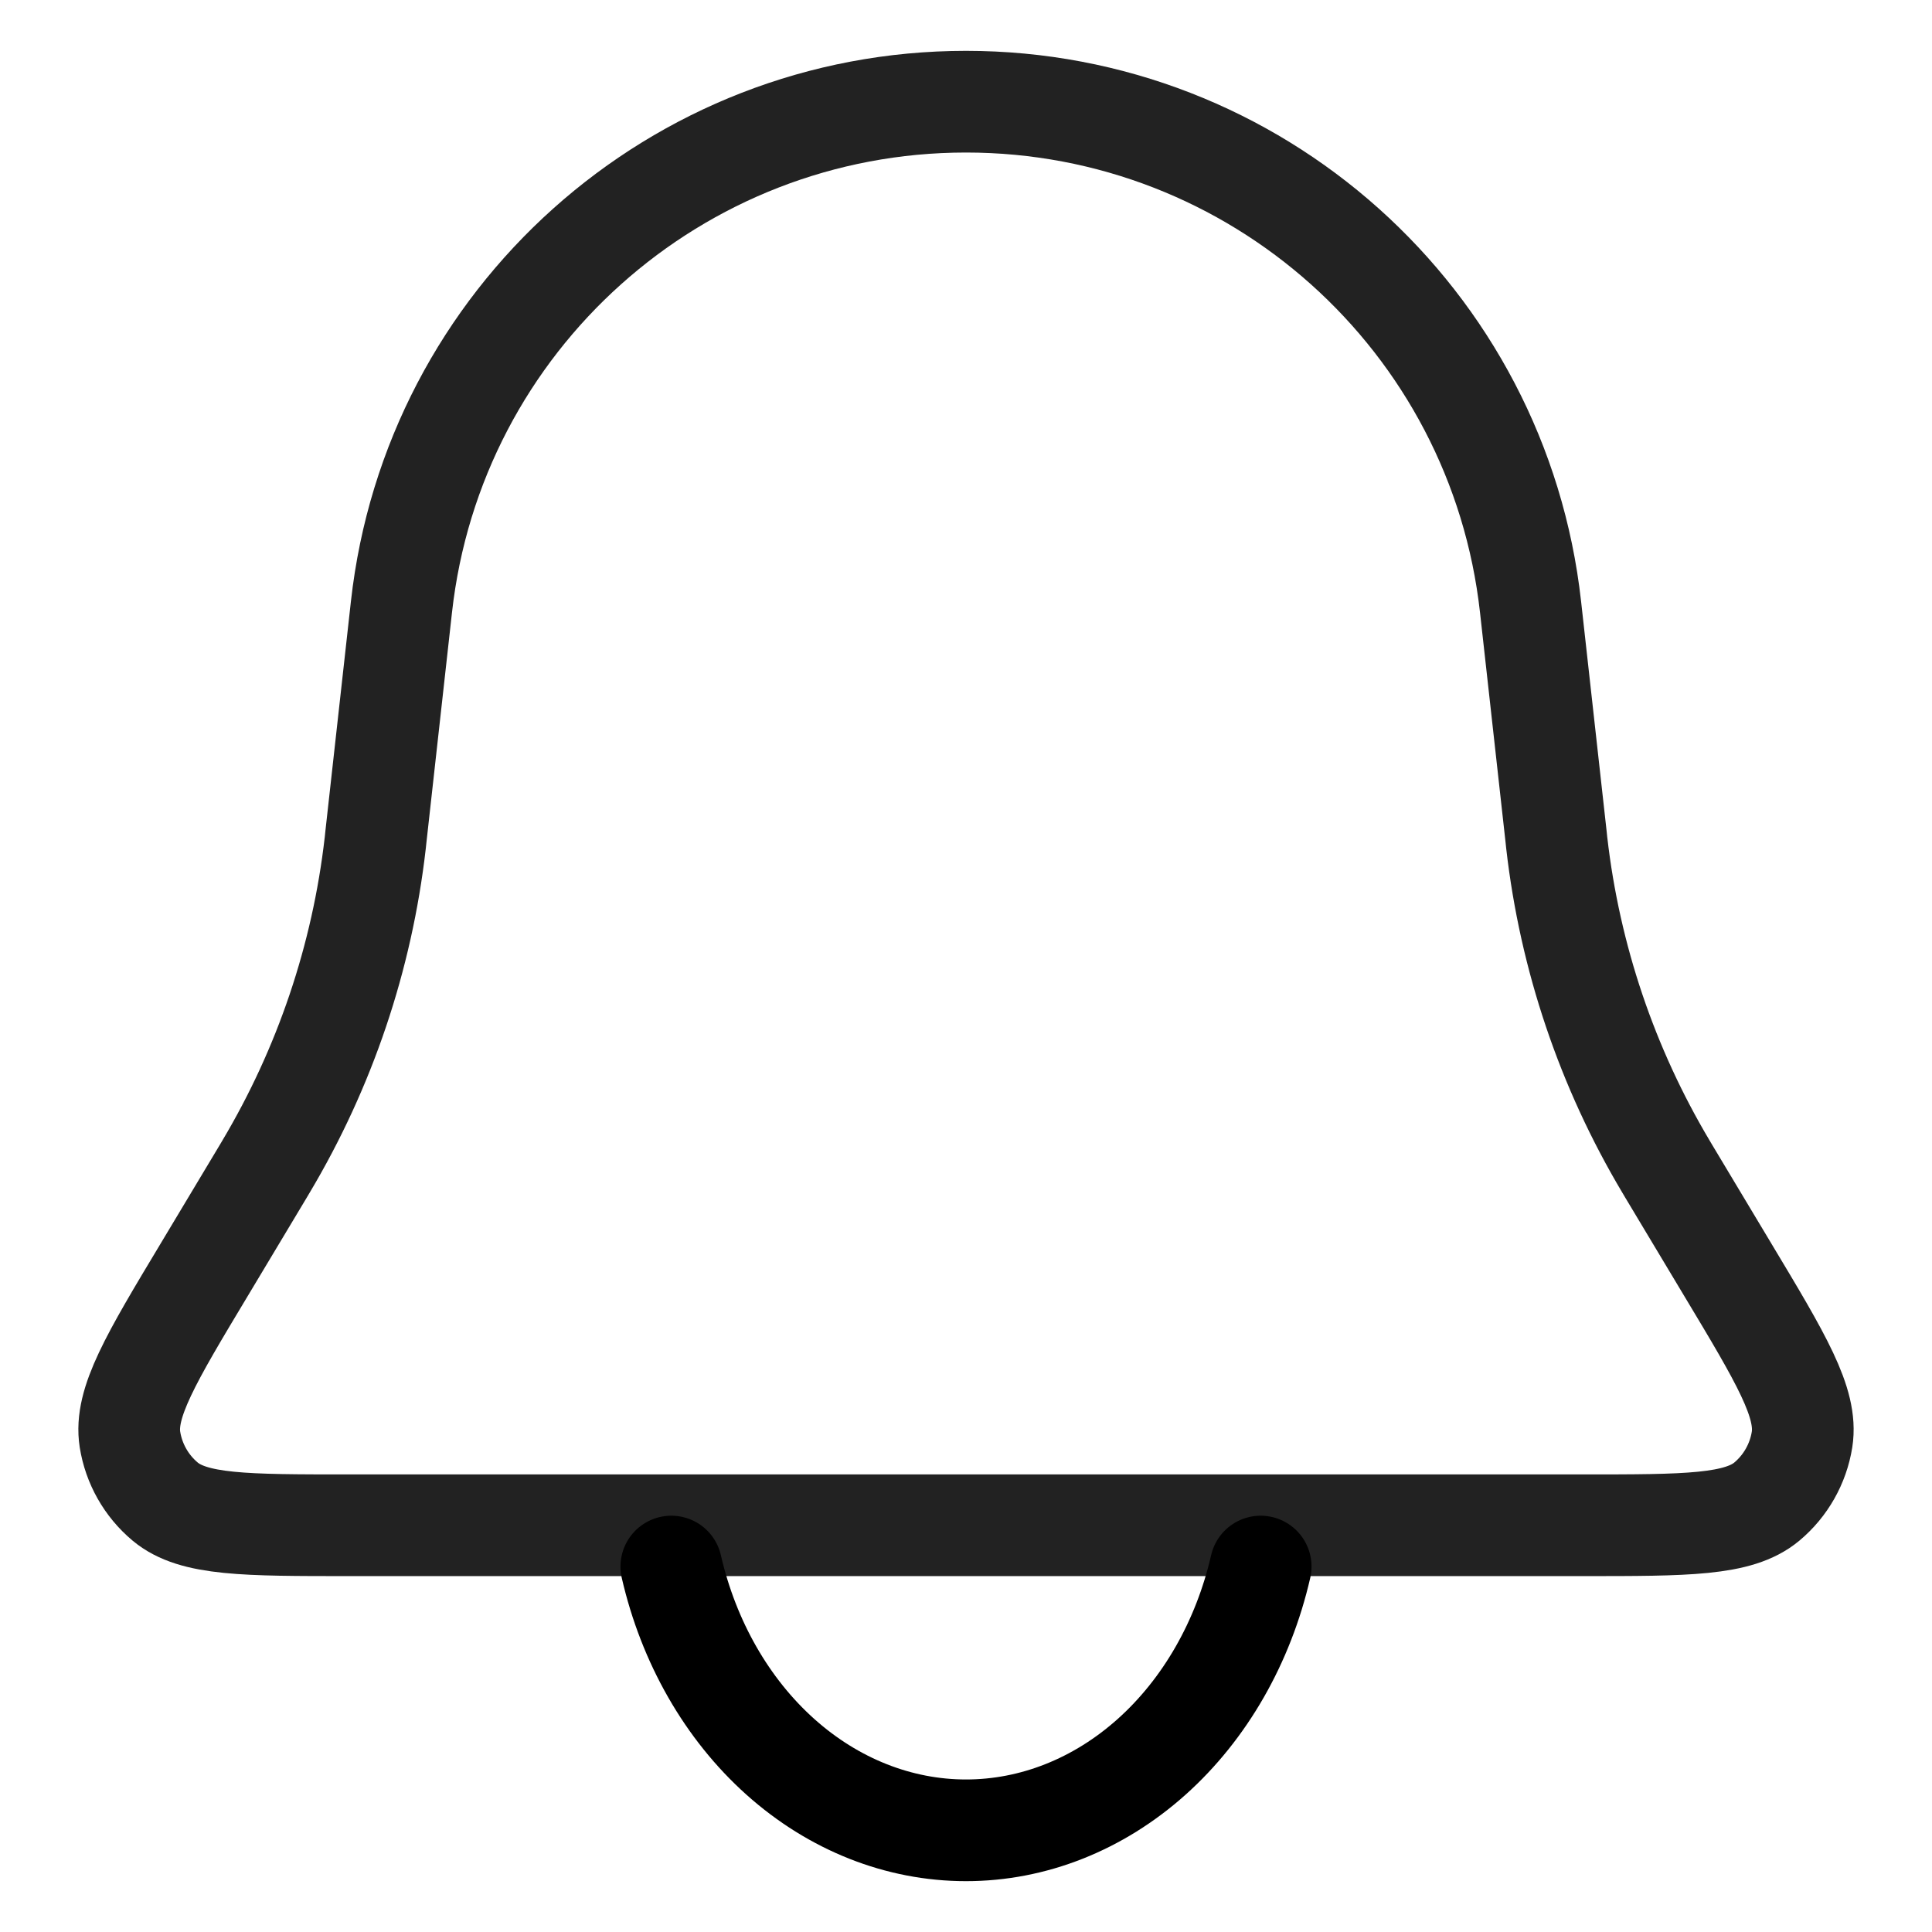
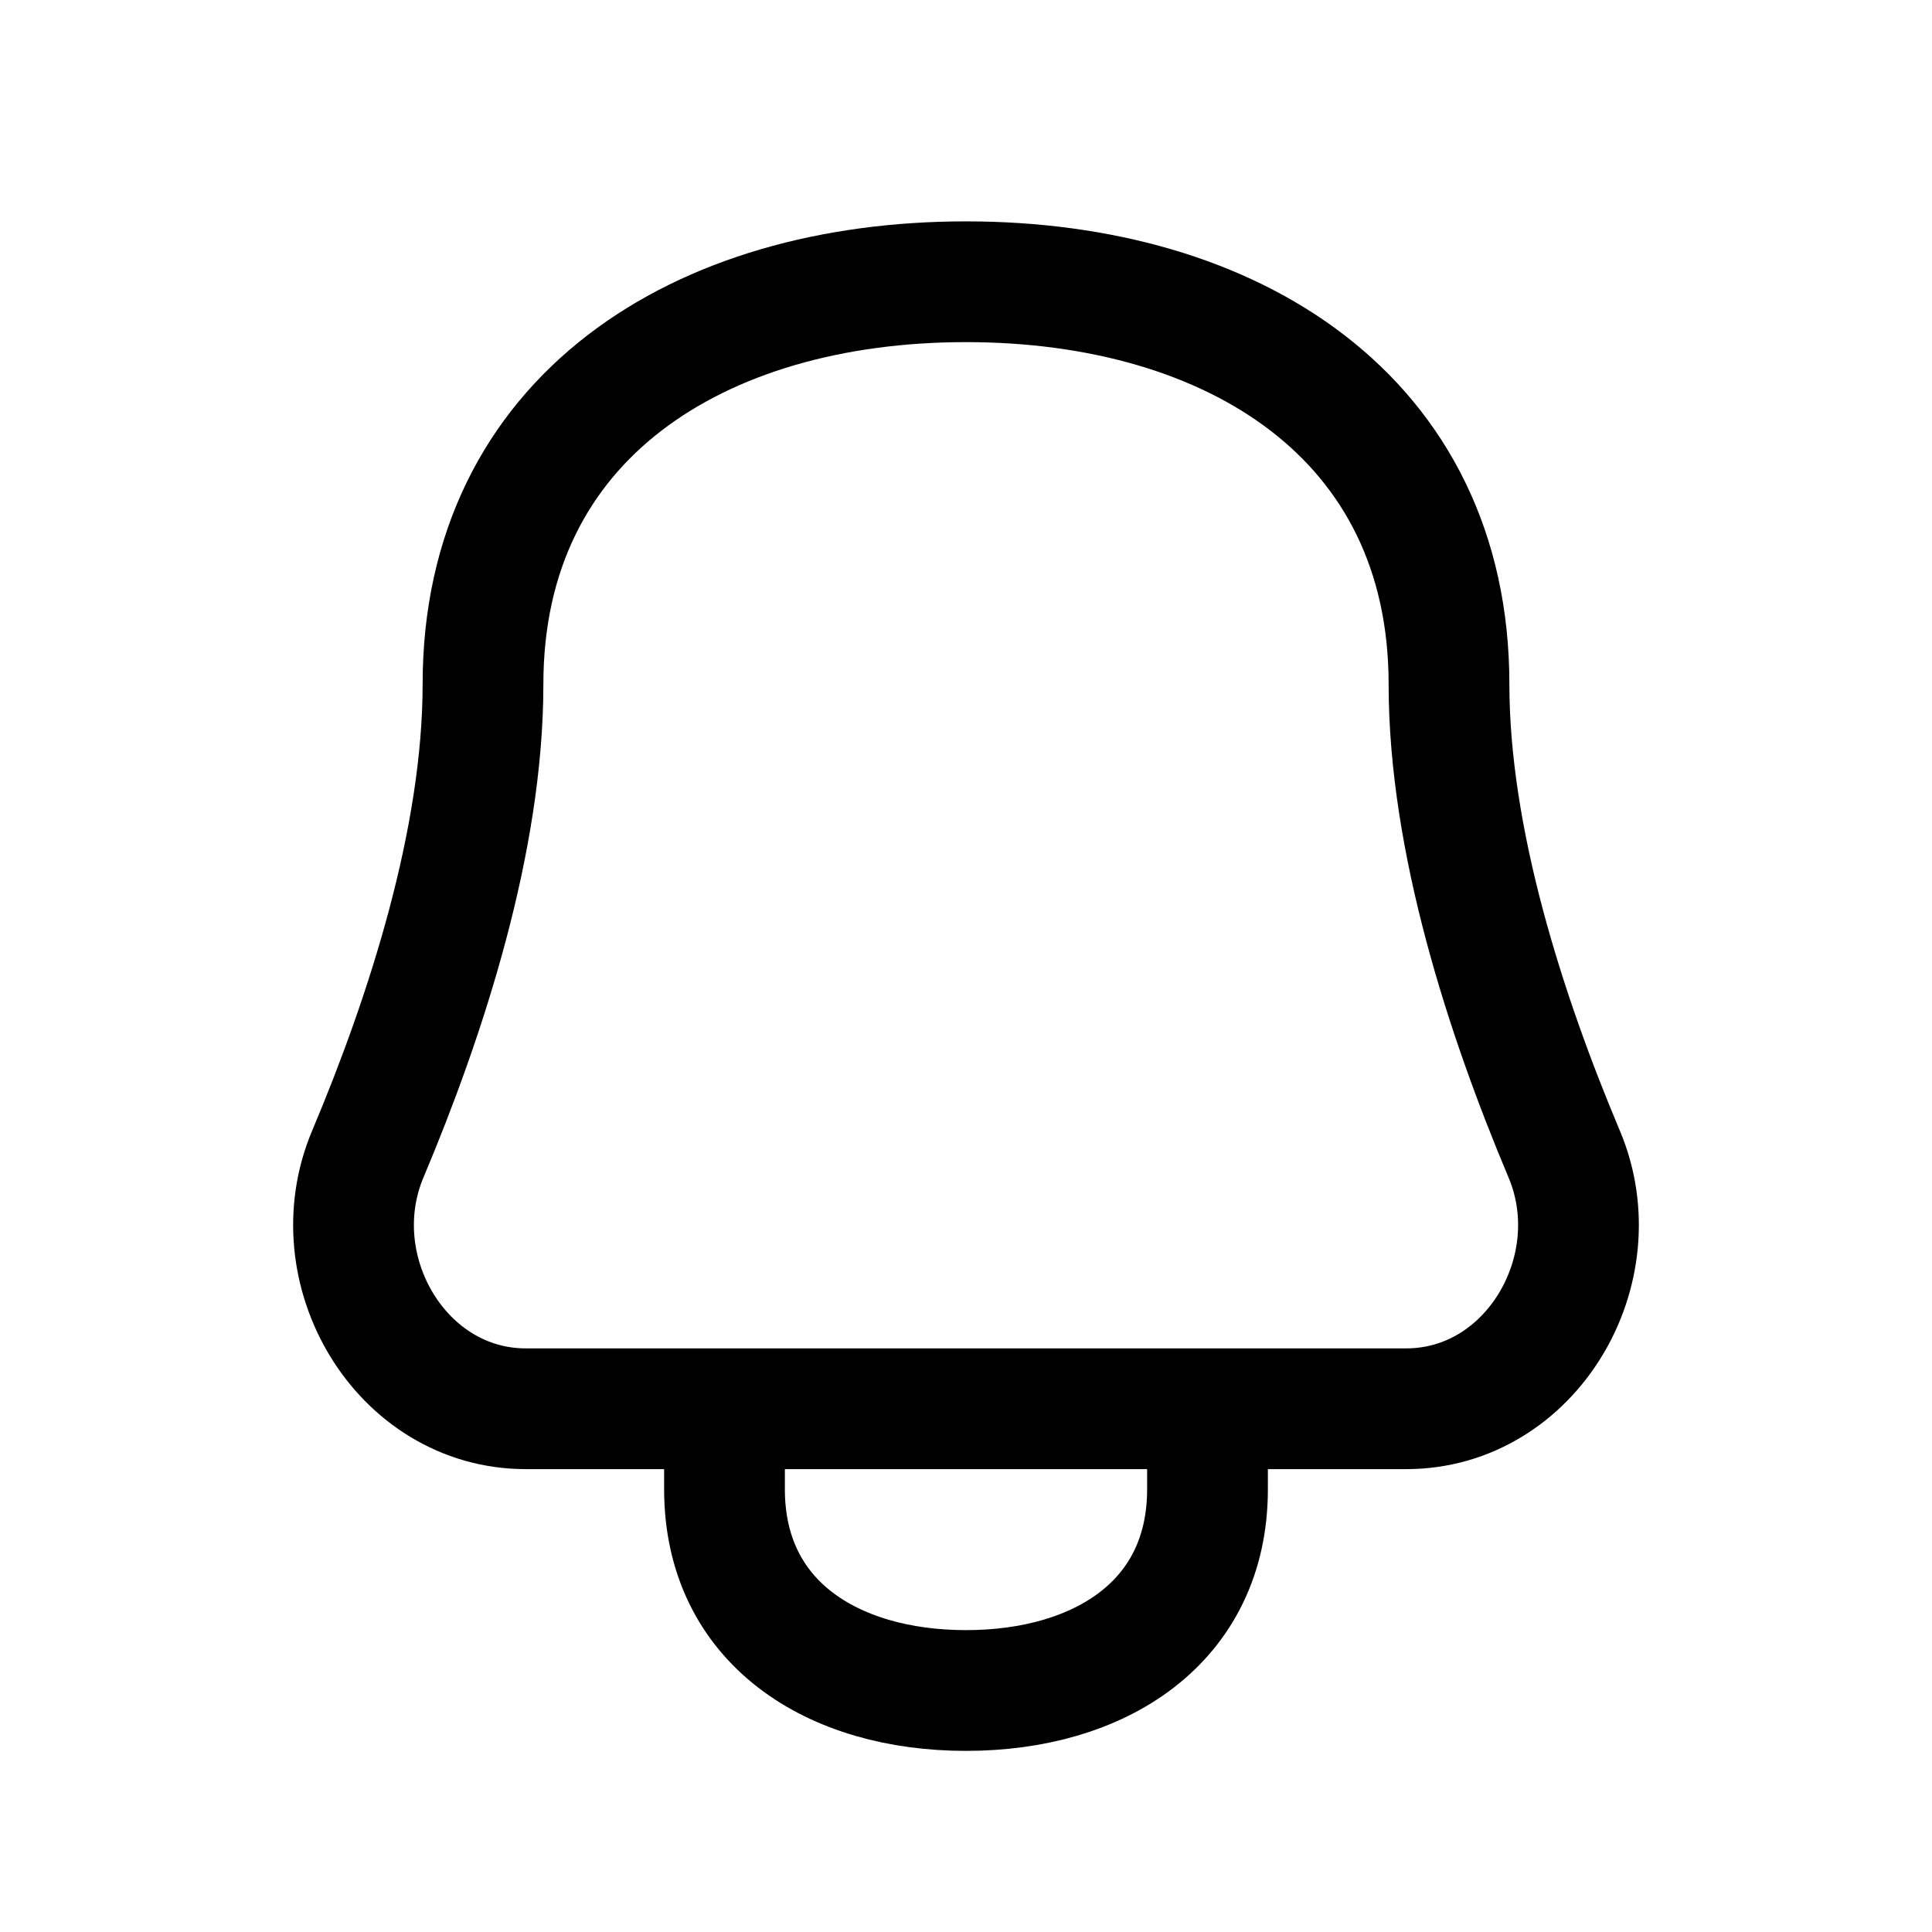
- <svg xmlns="http://www.w3.org/2000/svg" width="800px" height="800px" viewBox="3 3 18 19" fill="none">
-   <path d="M6.448 8.969C6.762 6.14 9.153 4 12 4V4C14.847 4 17.238 6.14 17.552 8.969L17.804 11.236C17.807 11.264 17.809 11.279 17.81 11.293C17.939 12.417 18.305 13.501 18.884 14.473C18.891 14.485 18.898 14.497 18.913 14.522L19.491 15.486C20.016 16.36 20.278 16.797 20.222 17.156C20.184 17.395 20.061 17.612 19.876 17.767C19.597 18 19.087 18 18.068 18H5.932C4.913 18 4.403 18 4.124 17.767C3.939 17.612 3.816 17.395 3.778 17.156C3.722 16.797 3.984 16.36 4.509 15.486L5.087 14.522C5.102 14.497 5.109 14.485 5.116 14.473C5.695 13.501 6.061 12.417 6.19 11.293C6.191 11.279 6.193 11.264 6.196 11.236L6.448 8.969Z" stroke="#222222" />
-   <path d="M9.102 18.406C9.273 19.15 9.65 19.808 10.174 20.277C10.698 20.746 11.34 21 12 21C12.66 21 13.302 20.746 13.826 20.277C14.35 19.808 14.727 19.15 14.898 18.406" stroke="#000000" stroke-linecap="round" />
+ <svg xmlns="http://www.w3.org/2000/svg" width="800px" height="800px" viewBox="0 0 24 24" fill="none">
+   <path d="M9 17.5V18.5C9 20.157 10.343 21 12 21C13.657 21 15 20.157 15 18.5V17.5M6 8.5C6 5.186 8.686 3.5 12 3.5C15.314 3.5 18 5.186 18 8.5C18 10.439 18.705 12.613 19.432 14.339C20.035 15.772 19.022 17.5 17.468 17.5H6.532C4.978 17.5 3.965 15.772 4.568 14.339C5.295 12.613 6 10.439 6 8.5Z" stroke="#000000" stroke-width="1.5" stroke-linecap="round" stroke-linejoin="round" />
</svg>
